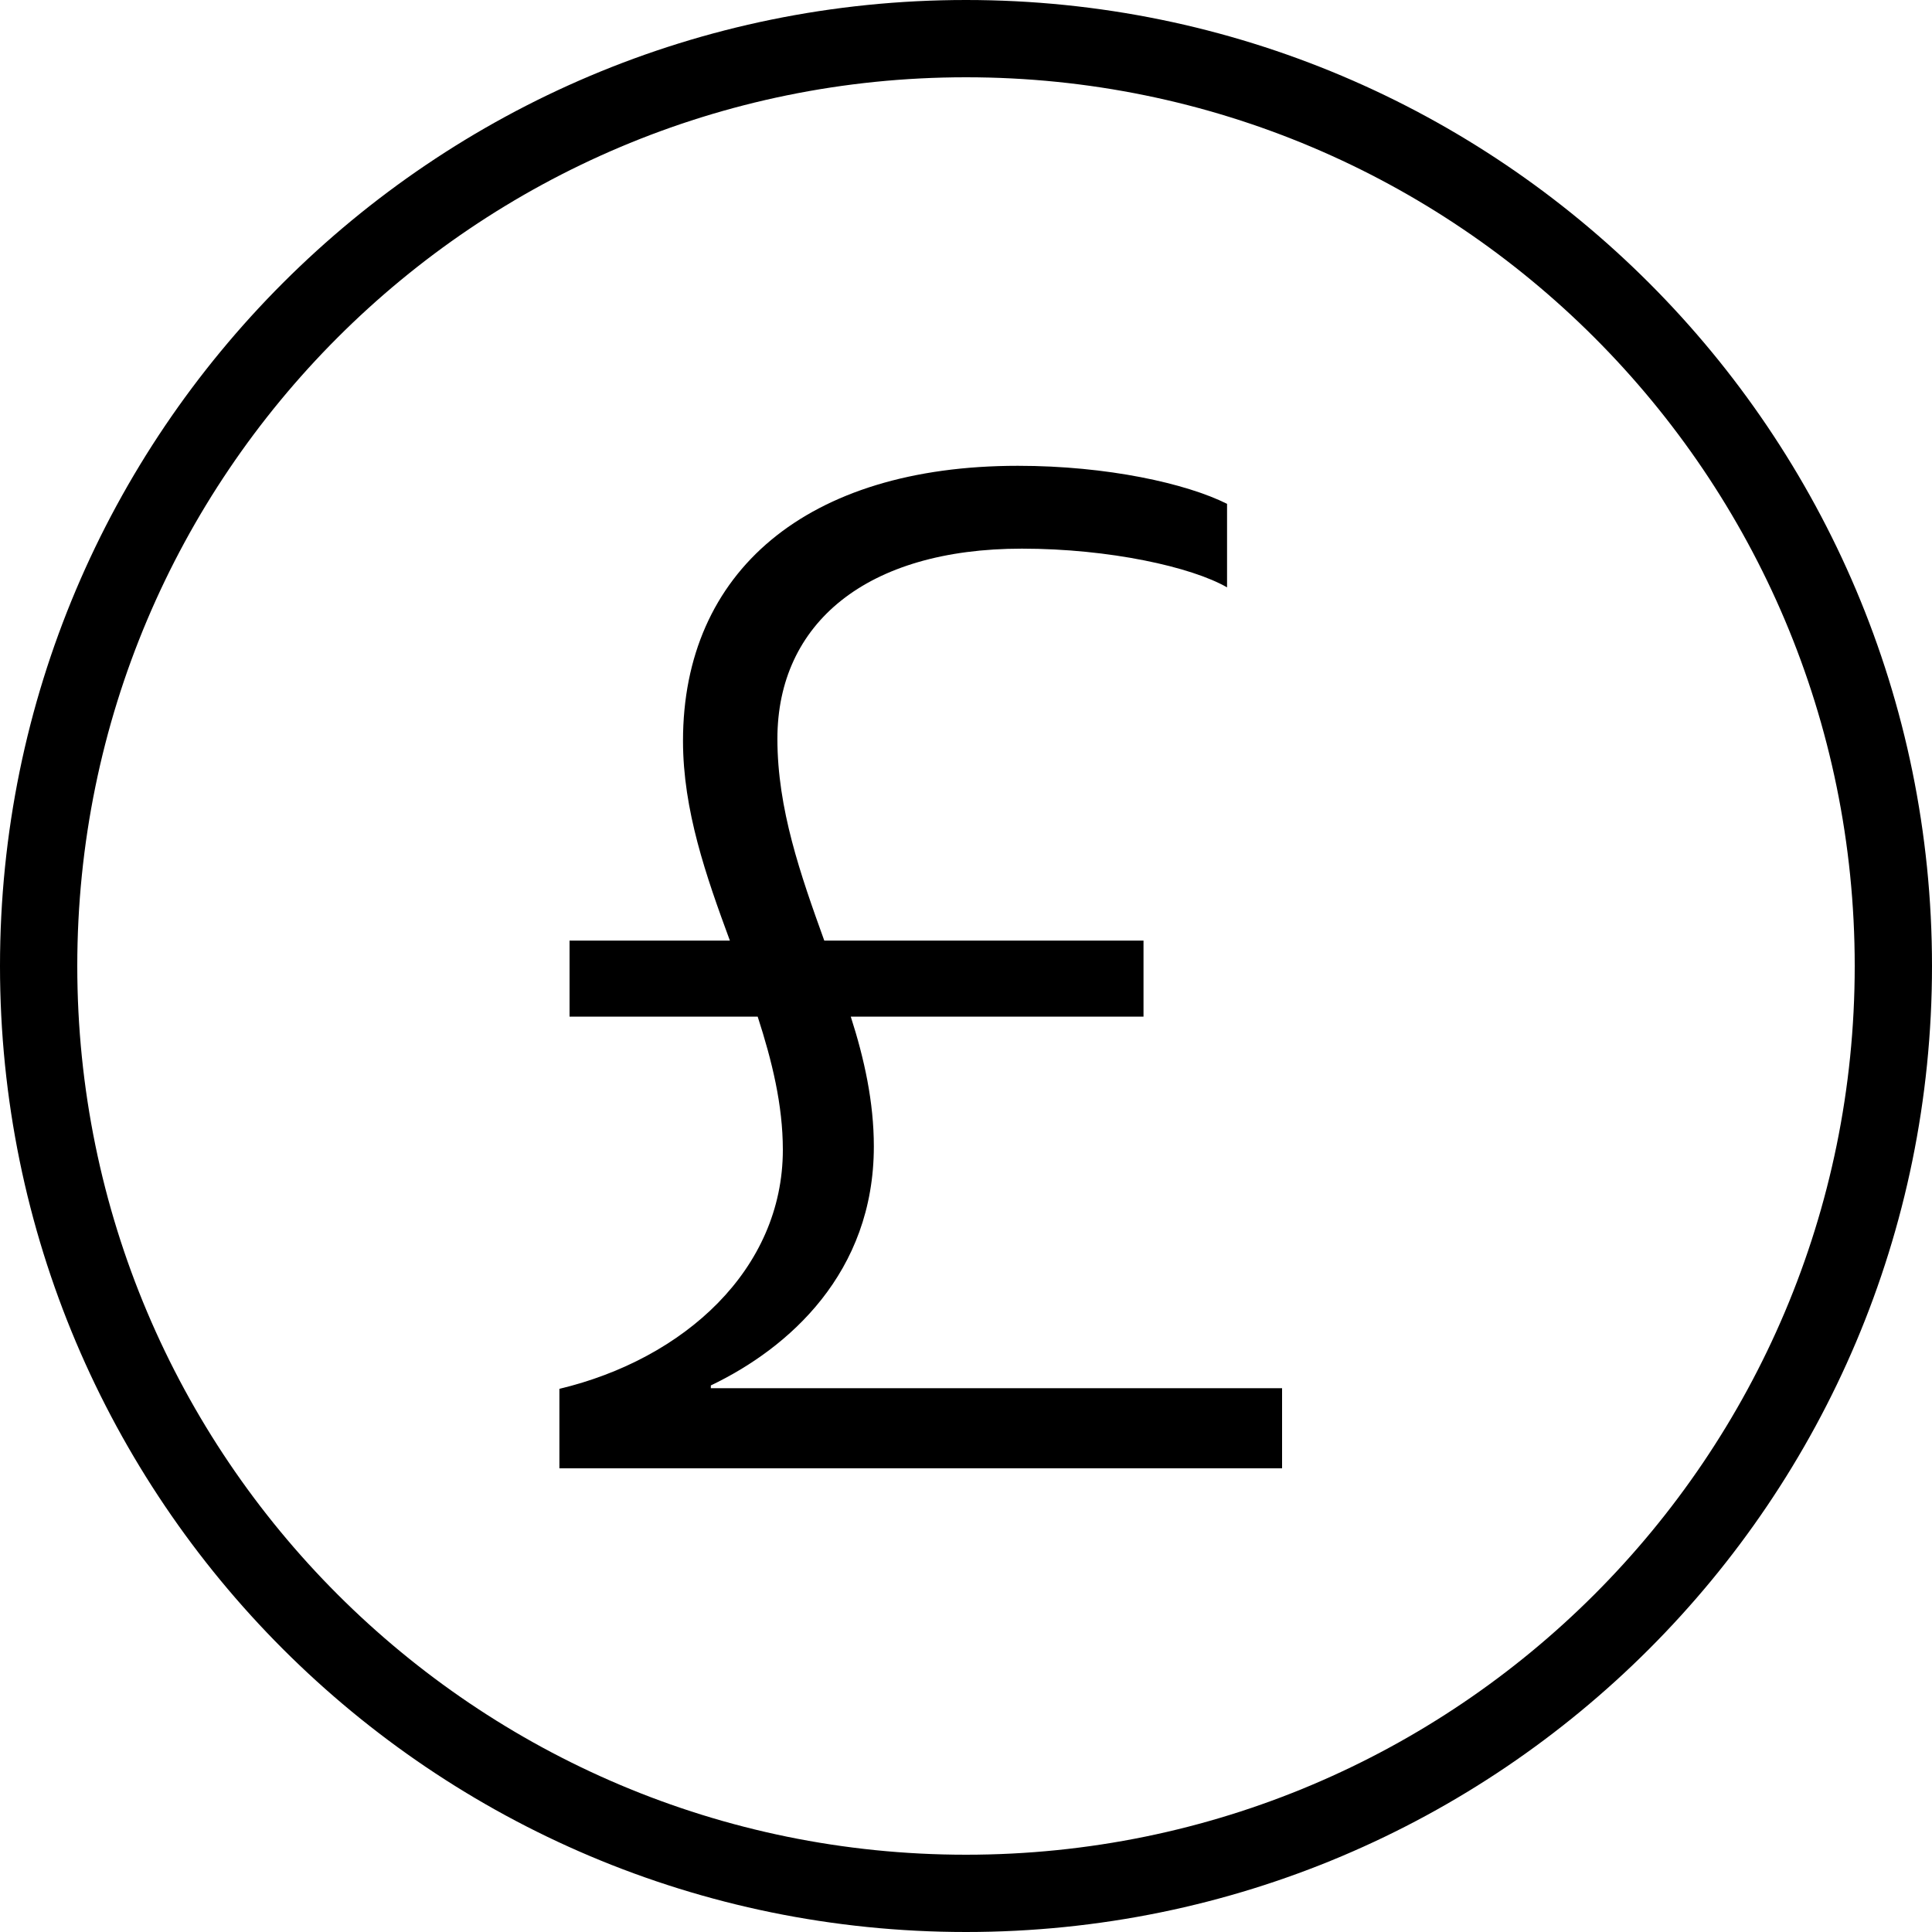
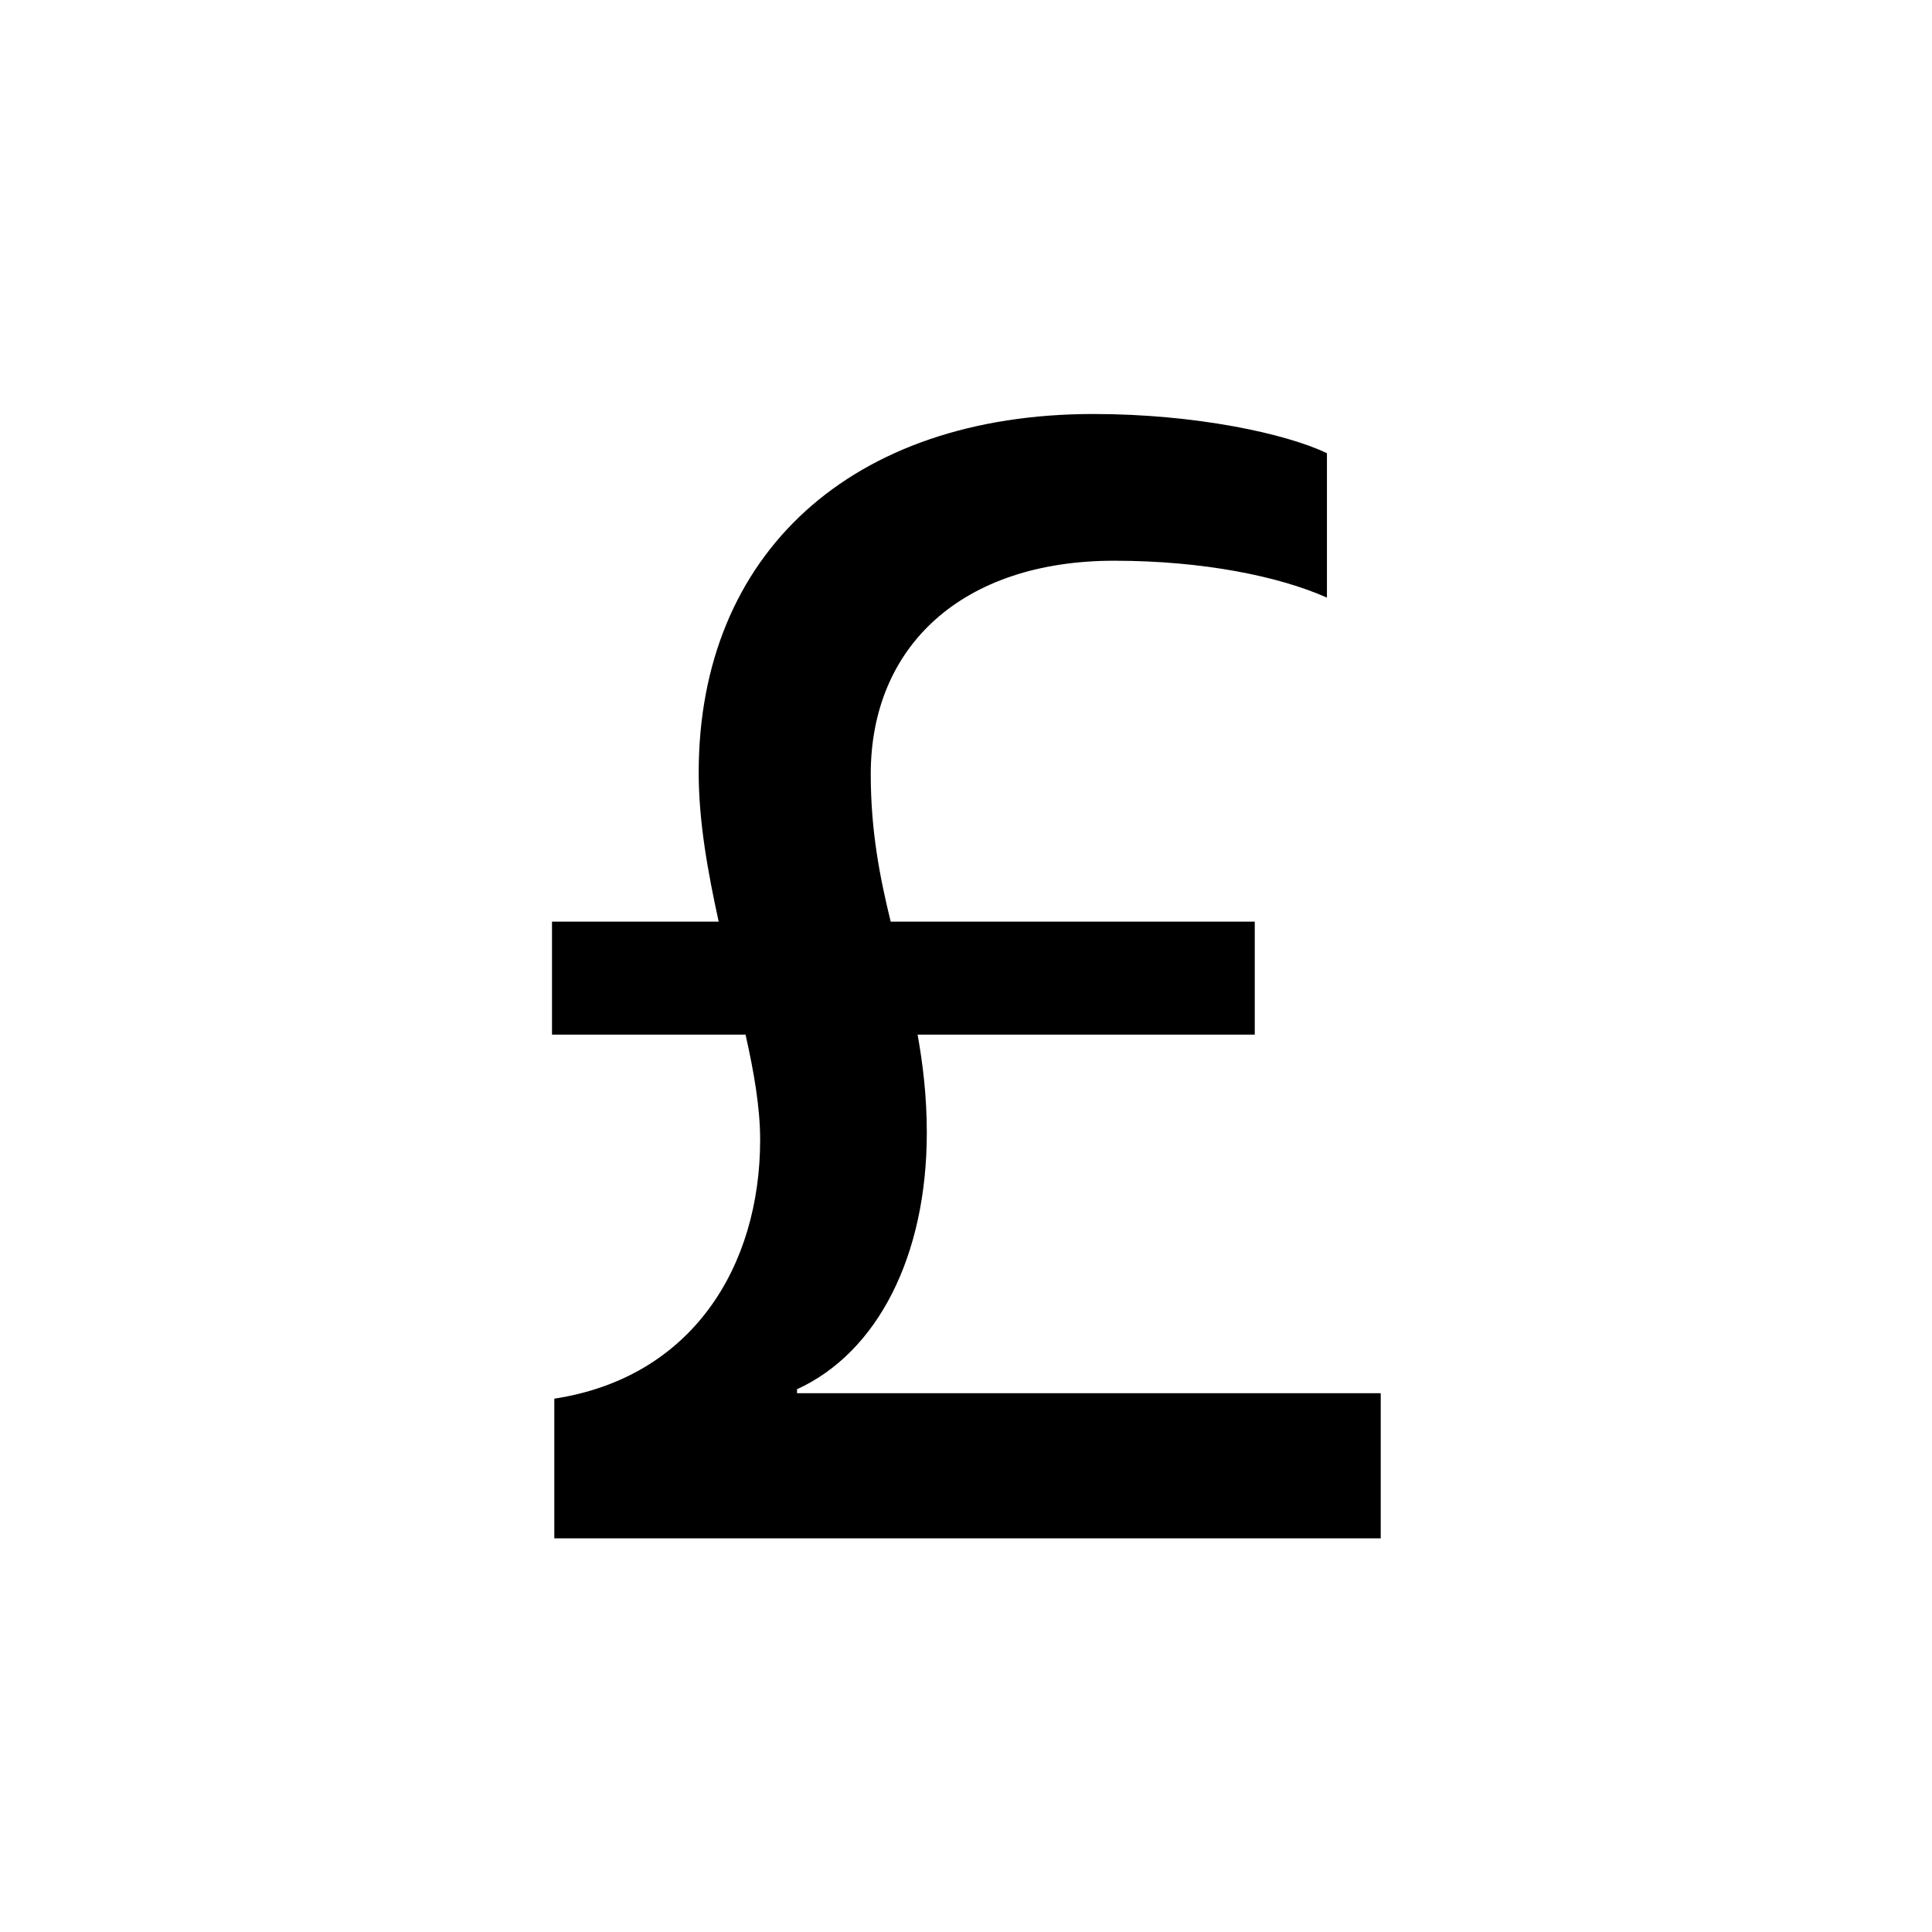
- <svg xmlns="http://www.w3.org/2000/svg" width="50px" height="50px" viewBox="0 0 50 50" version="1.1">
-   <defs />
-   <g id="Page-1" stroke="none" stroke-width="1" fill="none" fill-rule="evenodd">
-     <g id="money_pound" fill="#000000">
-       <path d="M48,25 C48,12.297 37.703,2 25,2 C12.297,2 2,12.297 2,25 C2,37.703 12.297,48 25,48 C37.703,48 48,37.703 48,25 Z M0,25 C0,11.193 11.193,0 25,0 C38.807,0 50,11.193 50,25 C50,38.807 38.807,50 25,50 C11.193,50 0,38.807 0,25 Z" id="Oval-43" />
-       <path d="M18.396,35.926 L18.396,35.855 C20.418,34.889 22.615,32.938 22.615,29.668 C22.615,28.525 22.369,27.4 22.018,26.311 L29.594,26.311 L29.594,24.342 L21.332,24.342 C20.717,22.637 20.119,20.932 20.119,19.121 C20.119,16.133 22.422,14.199 26.447,14.199 C28.715,14.199 30.842,14.674 31.756,15.201 L31.756,13.039 C30.701,12.512 28.662,12.055 26.342,12.055 C20.875,12.055 17.676,14.797 17.676,19.174 C17.676,20.967 18.273,22.672 18.889,24.342 L14.74,24.342 L14.74,26.311 L19.609,26.311 C19.979,27.453 20.26,28.596 20.26,29.756 C20.26,32.85 17.711,35.17 14.477,35.943 L14.477,38 L33.18,38 L33.18,35.926 L18.396,35.926 Z" id="£" />
-     </g>
-   </g>
+ <svg xmlns="http://www.w3.org/2000/svg" width="56" height="56" viewBox="0 0 56 56">
+   <path fill-rule="evenodd" d="M7.102,28.382 L24.021,28.382 L24.021,32.589 L0.067,32.589 L0.067,28.541 C4.074,27.927 6.033,24.697 6.033,21.036 C6.033,20.104 5.855,19.08 5.61,17.989 L0,17.989 L0,14.714 L4.831,14.714 C4.519,13.281 4.252,11.826 4.252,10.393 C4.252,4.048 8.682,0 15.695,0 C18.655,0 21.282,0.569 22.462,1.137 L22.462,5.322 C21.082,4.708 18.878,4.253 16.296,4.253 C11.888,4.253 9.239,6.732 9.239,10.438 C9.239,12.099 9.506,13.44 9.817,14.714 L20.37,14.714 L20.37,17.989 L10.597,17.989 C10.752,18.853 10.864,19.785 10.864,20.831 C10.864,24.402 9.439,27.199 7.102,28.268 L7.102,28.382 Z" transform="translate(16 12)" />
</svg>
